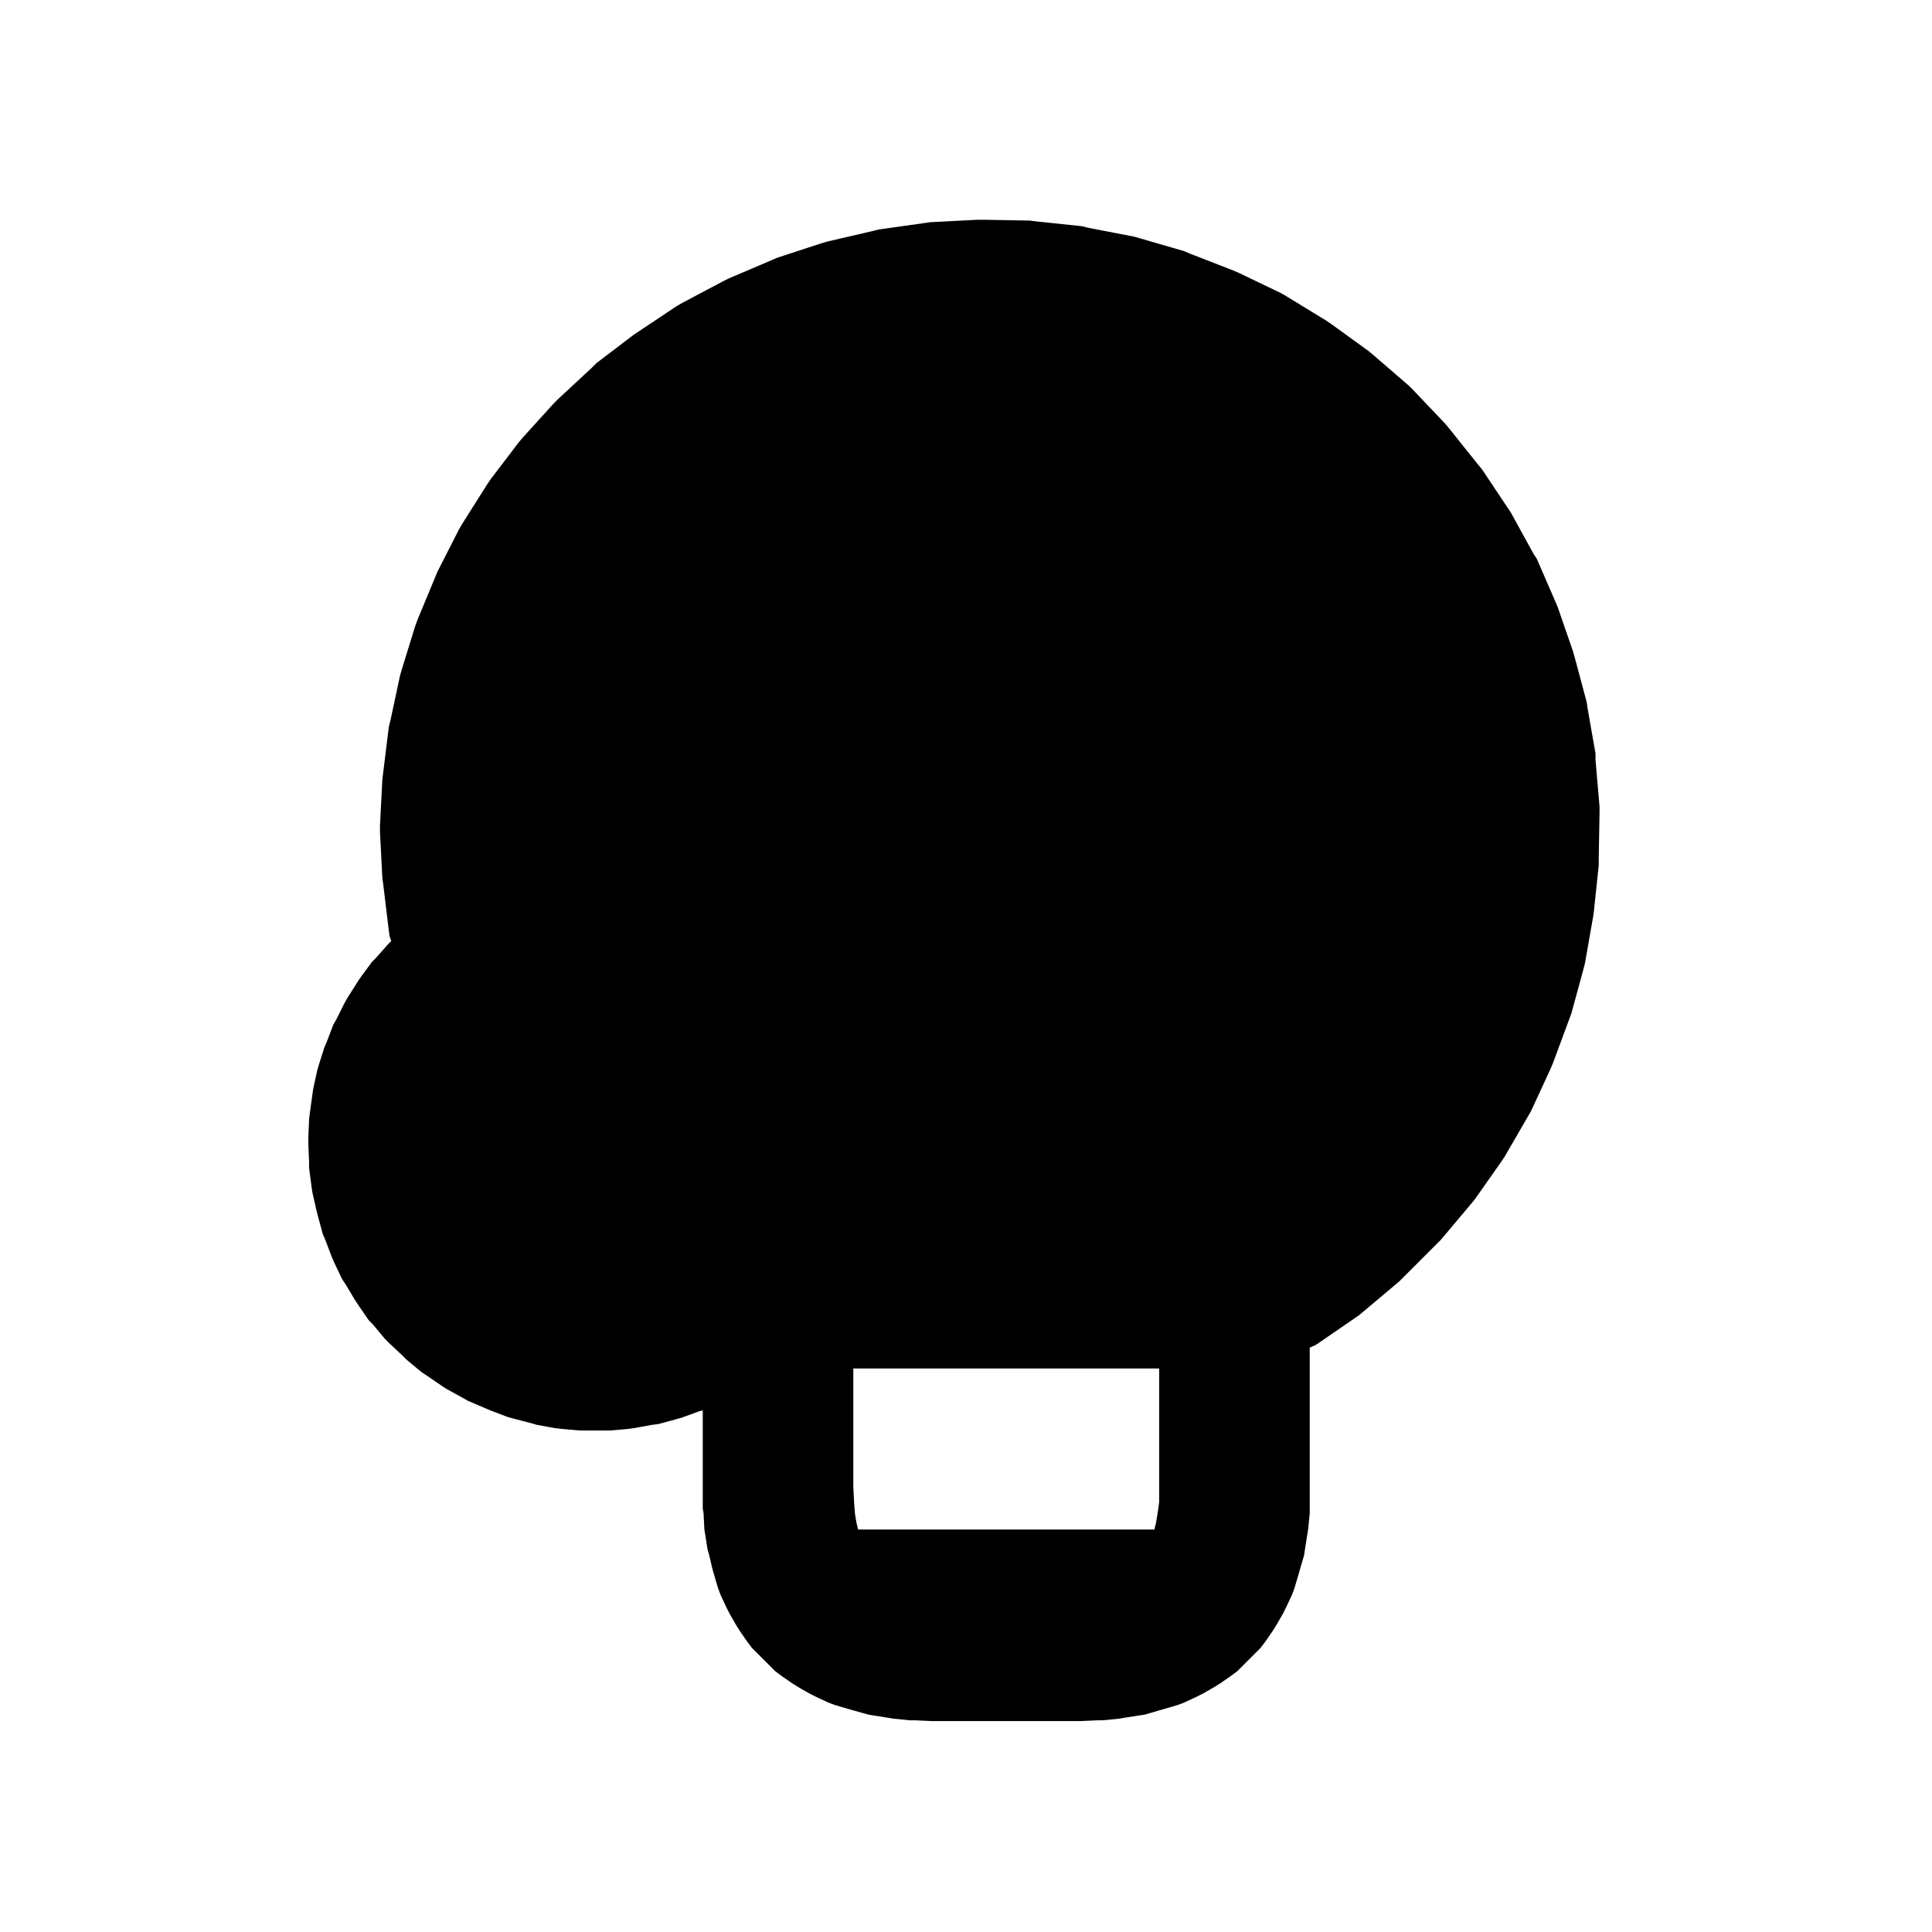
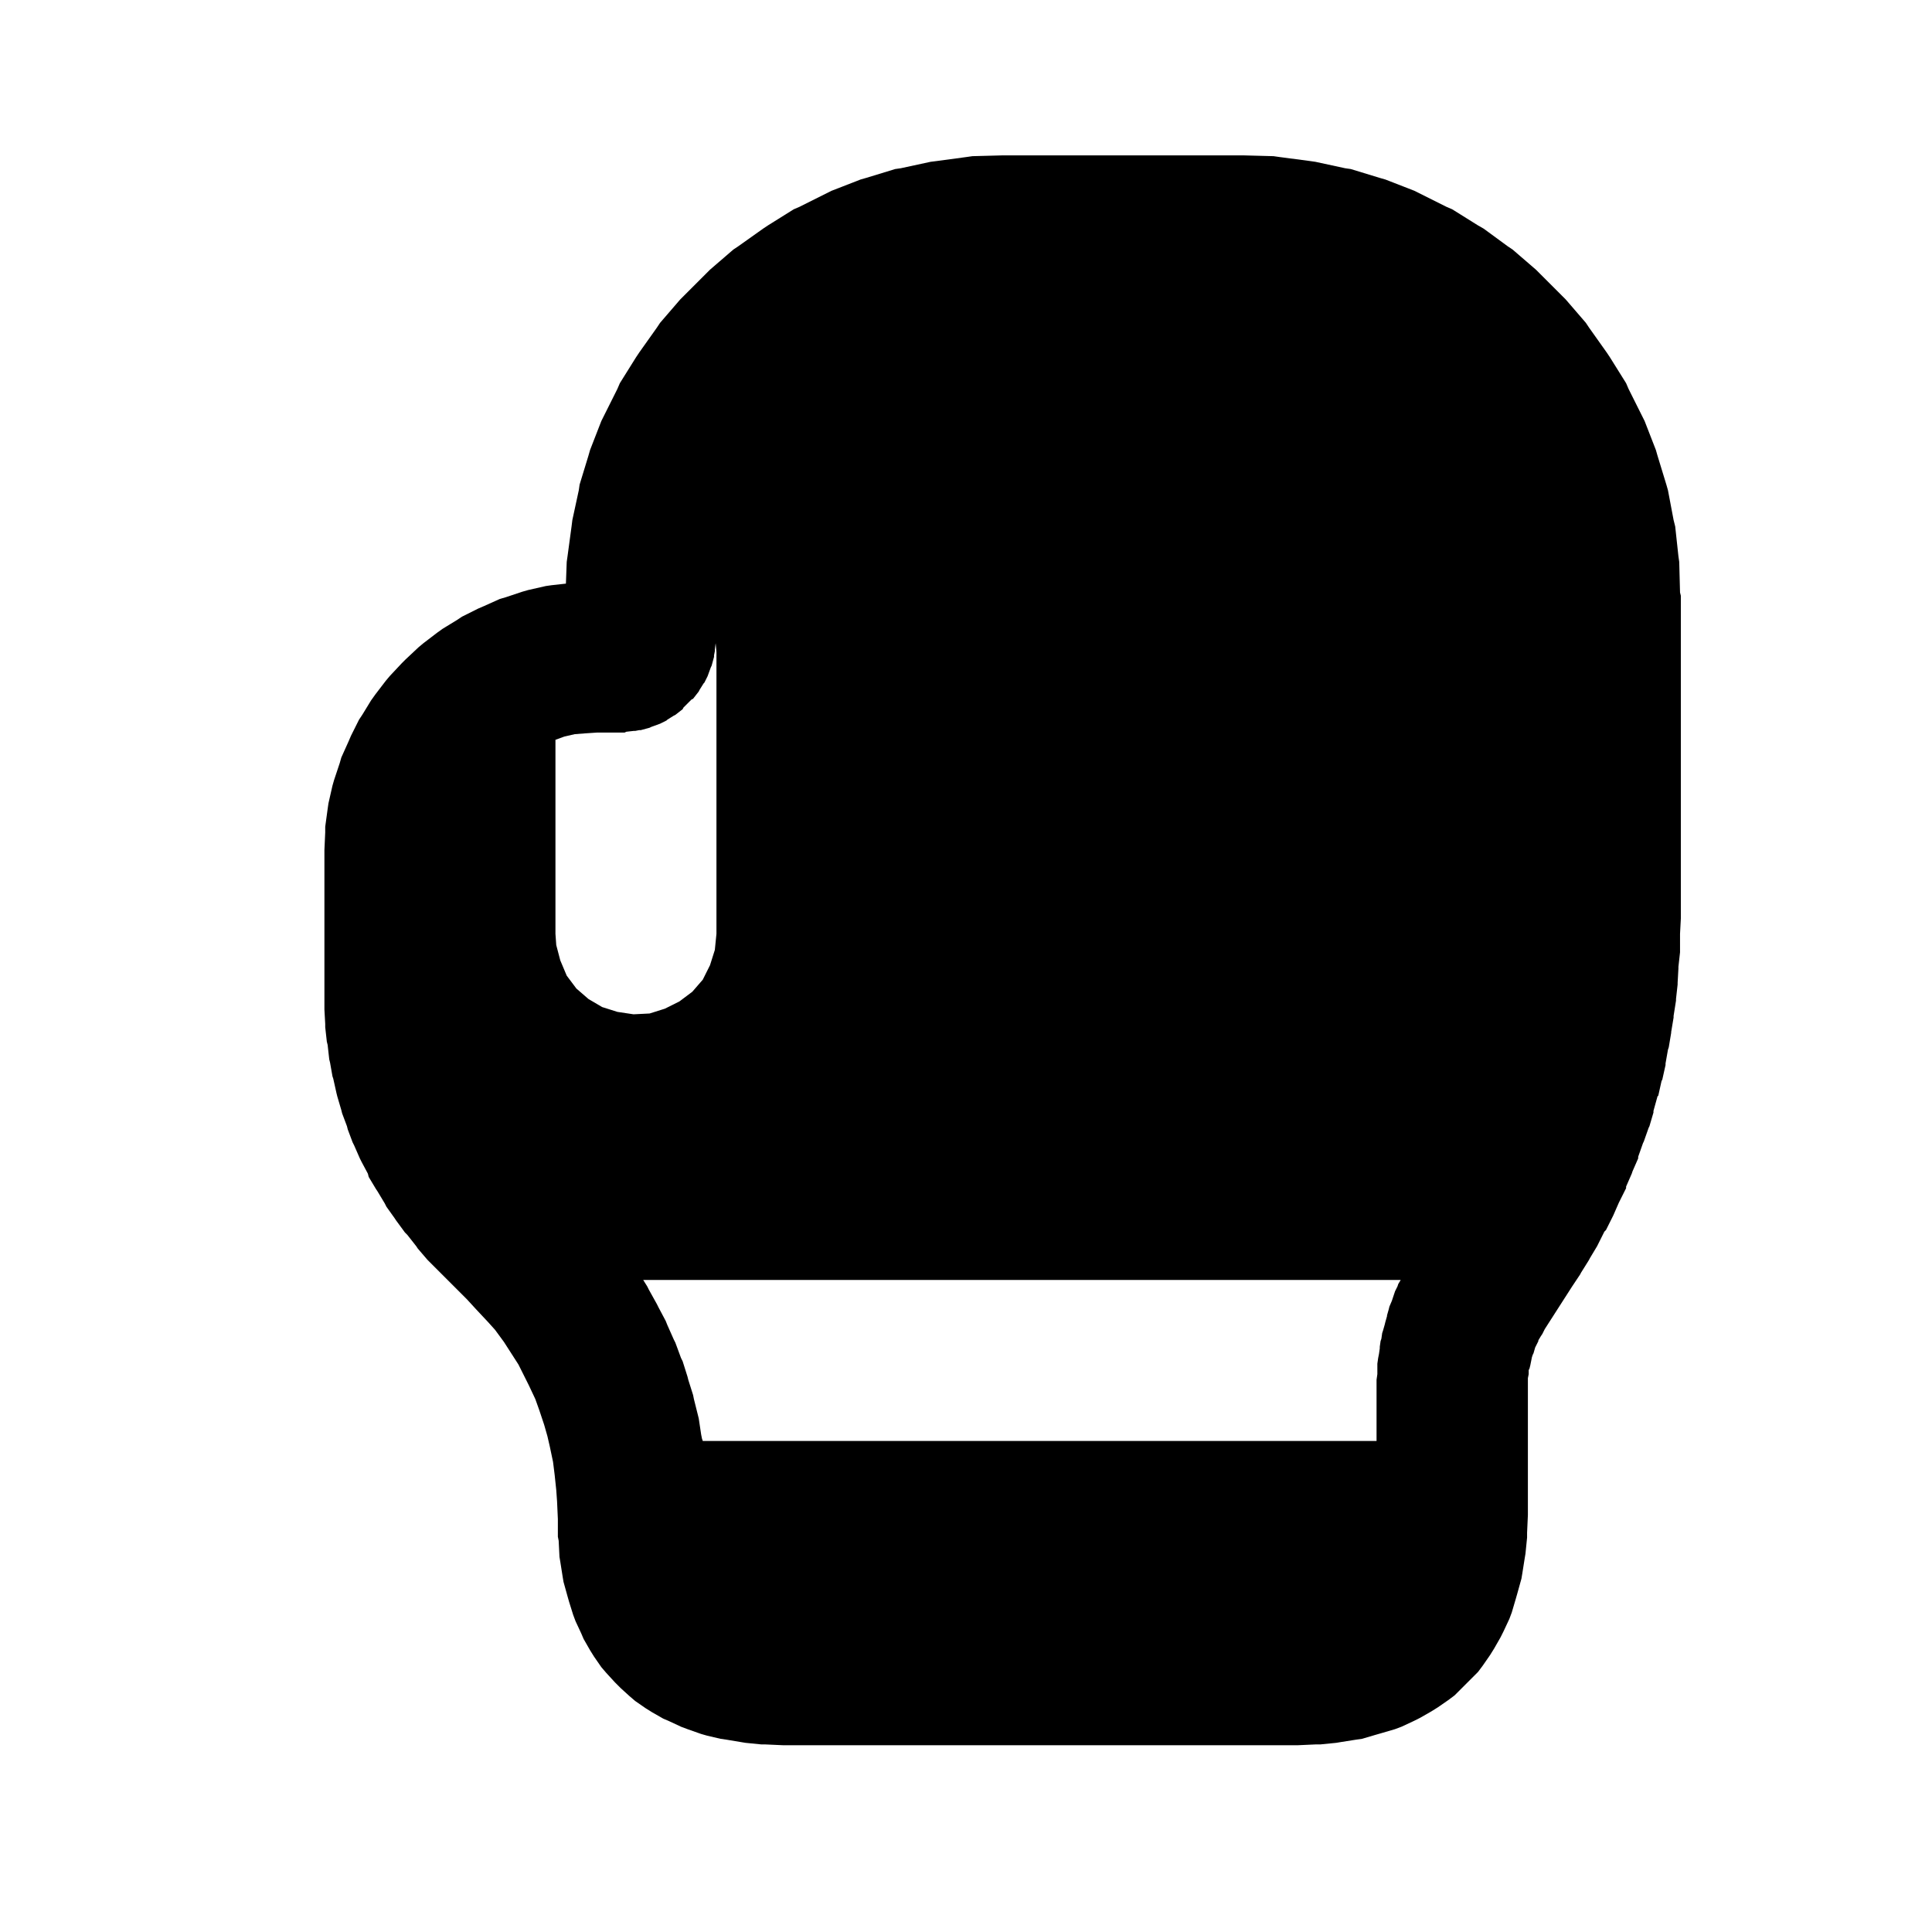
<svg xmlns="http://www.w3.org/2000/svg" viewBox="0 0 24 24" width="24" height="24" fill="currentColor">
-   <path d="M12.79 2.74L12.87 2.75L13.44 2.81L13.52 2.83L14.09 2.94L14.16 2.96L14.71 3.12L14.78 3.15L15.32 3.36L15.39 3.39L15.91 3.64L15.98 3.68L16.47 3.98L16.53 4.02L17 4.36L17.06 4.41L17.5 4.79L17.55 4.84L17.95 5.26L18 5.32L18.36 5.77L18.41 5.83L18.73 6.31L18.77 6.37L19.05 6.88L19.09 6.94L19.32 7.47L19.35 7.54L19.54 8.09L19.56 8.16L19.71 8.72L19.72 8.79L19.82 9.36L19.82 9.44L19.87 10.02L19.87 10.09L19.86 10.67L19.86 10.75L19.8 11.32L19.79 11.39L19.69 11.96L19.67 12.04L19.52 12.59L19.49 12.67L19.29 13.21L19.26 13.28L19.02 13.8L18.98 13.87L18.69 14.37L18.65 14.43L18.32 14.9L18.27 14.96L17.9 15.4L17.84 15.46L17.43 15.87L17.38 15.92L16.94 16.29L16.88 16.34L16.4 16.67L16.34 16.71L16.27 16.74L16.27 18.52L16.27 18.74L16.27 18.8L16.25 19L16.24 19.06L16.21 19.25L16.2 19.32L16.15 19.49L16.13 19.56L16.08 19.73L16.05 19.81L15.98 19.96L15.94 20.04L15.86 20.18L15.81 20.26L15.72 20.39L15.66 20.47L15.55 20.58L15.48 20.65L15.37 20.76L15.29 20.82L15.16 20.91L15.08 20.96L14.94 21.04L14.86 21.08L14.71 21.15L14.63 21.18L14.46 21.23L14.39 21.25L14.22 21.3L14.15 21.31L13.96 21.34L13.9 21.35L13.7 21.37L13.64 21.37L13.42 21.38L11.58 21.38L11.36 21.37L11.3 21.37L11.1 21.35L11.04 21.34L10.85 21.31L10.79 21.3L10.61 21.25L10.54 21.23L10.37 21.18L10.29 21.15L10.14 21.08L10.06 21.04L9.92 20.96L9.84 20.91L9.71 20.82L9.63 20.76L9.52 20.65L9.45 20.58L9.34 20.47L9.28 20.39L9.19 20.26L9.14 20.18L9.06 20.04L9.02 19.96L8.95 19.81L8.92 19.73L8.87 19.56L8.85 19.49L8.81 19.32L8.79 19.25L8.76 19.06L8.75 19L8.74 18.8L8.73 18.74L8.73 18.52L8.73 17.52L8.69 17.53L8.47 17.61L8.4 17.63L8.18 17.69L8.1 17.7L7.88 17.74L7.81 17.75L7.58 17.77L7.5 17.77L7.27 17.77L7.2 17.77L6.97 17.75L6.89 17.74L6.67 17.7L6.6 17.68L6.37 17.62L6.3 17.6L6.09 17.52L6.02 17.49L5.81 17.4L5.74 17.36L5.54 17.25L5.48 17.21L5.29 17.08L5.23 17.04L5.05 16.89L5 16.84L4.83 16.68L4.78 16.63L4.63 16.45L4.58 16.4L4.45 16.21L4.41 16.15L4.29 15.95L4.25 15.89L4.15 15.68L4.12 15.61L4.04 15.4L4.01 15.33L3.95 15.11L3.93 15.03L3.88 14.81L3.87 14.74L3.84 14.51L3.84 14.44L3.83 14.21L3.83 14.13L3.84 13.9L3.85 13.82L3.88 13.6L3.89 13.53L3.94 13.3L3.96 13.23L4.03 13.01L4.06 12.94L4.14 12.73L4.18 12.66L4.28 12.46L4.32 12.39L4.44 12.2L4.48 12.14L4.62 11.95L4.67 11.9L4.82 11.73L4.86 11.69L4.84 11.63L4.83 11.56L4.76 10.98L4.75 10.91L4.72 10.33L4.72 10.26L4.75 9.68L4.76 9.6L4.83 9.03L4.85 8.95L4.97 8.39L4.99 8.32L5.16 7.77L5.19 7.69L5.41 7.16L5.44 7.09L5.7 6.58L5.74 6.51L6.05 6.02L6.09 5.96L6.44 5.5L6.49 5.44L6.88 5.01L6.93 4.96L7.35 4.57L7.41 4.51L7.87 4.16L7.93 4.12L8.41 3.8L8.48 3.76L8.99 3.49L9.05 3.46L9.59 3.23L9.66 3.2L10.21 3.02L10.28 3L10.84 2.87L10.92 2.85L11.49 2.77L11.56 2.76L12.14 2.73L12.22 2.73ZM10.6 17L10.6 18.47L10.61 18.66L10.62 18.8L10.64 18.92L10.66 19L14.34 19L14.36 18.92L14.38 18.8L14.4 18.66L14.4 18.47L14.4 17Z" />
+   <path d="M15.44 1.93L15.82 1.94L15.89 1.95L16.27 2L16.34 2.01L16.71 2.09L16.78 2.1L17.14 2.21L17.21 2.23L17.57 2.37L17.63 2.4L17.97 2.57L18.04 2.6L18.36 2.8L18.43 2.84L18.73 3.06L18.79 3.1L19.08 3.35L19.13 3.4L19.4 3.67L19.45 3.72L19.7 4.01L19.74 4.07L19.96 4.38L20 4.44L20.2 4.76L20.23 4.83L20.4 5.17L20.43 5.23L20.57 5.59L20.59 5.66L20.7 6.02L20.72 6.09L20.79 6.46L20.81 6.54L20.85 6.91L20.86 6.98L20.87 7.36L20.88 7.4L20.88 11.41L20.87 11.6L20.87 11.62L20.87 11.8L20.87 11.83L20.85 12.01L20.85 12.03L20.84 12.21L20.84 12.23L20.82 12.41L20.82 12.43L20.79 12.62L20.79 12.64L20.76 12.82L20.76 12.83L20.73 13.01L20.72 13.04L20.69 13.21L20.69 13.23L20.65 13.41L20.64 13.43L20.6 13.61L20.59 13.62L20.54 13.8L20.54 13.82L20.49 13.99L20.48 14.01L20.42 14.18L20.41 14.2L20.35 14.37L20.35 14.39L20.28 14.55L20.27 14.58L20.2 14.74L20.2 14.76L20.12 14.92L20.11 14.94L20.04 15.1L20.03 15.12L19.95 15.28L19.93 15.3L19.85 15.46L19.84 15.48L19.75 15.63L19.74 15.65L19.64 15.81L19.63 15.83L19.53 15.98L19.19 16.51L19.16 16.57L19.14 16.6L19.11 16.65L19.11 16.66L19.09 16.7L19.07 16.74L19.05 16.81L19.04 16.83L19.03 16.86L19.02 16.91L19.01 16.96L19 17L18.99 17.02L18.99 17.07L18.98 17.12L18.98 17.17L18.98 17.18L18.98 17.18L18.98 17.19L18.98 17.26L18.98 18.82L18.97 19.04L18.97 19.1L18.95 19.3L18.94 19.36L18.91 19.55L18.9 19.61L18.85 19.79L18.83 19.86L18.78 20.03L18.75 20.11L18.68 20.26L18.64 20.34L18.56 20.48L18.51 20.56L18.42 20.69L18.36 20.77L18.25 20.88L18.18 20.95L18.07 21.06L17.99 21.12L17.86 21.21L17.78 21.26L17.64 21.34L17.56 21.38L17.41 21.45L17.33 21.48L17.16 21.53L17.09 21.55L16.92 21.6L16.85 21.61L16.66 21.64L16.6 21.65L16.4 21.67L16.34 21.67L16.12 21.68L9.73 21.68L9.51 21.67L9.46 21.67L9.26 21.65L9.2 21.64L9.02 21.61L8.95 21.6L8.78 21.56L8.71 21.54L8.54 21.48L8.46 21.45L8.31 21.38L8.24 21.35L8.1 21.27L8.02 21.22L7.89 21.13L7.82 21.07L7.71 20.97L7.64 20.9L7.53 20.78L7.47 20.71L7.38 20.58L7.33 20.5L7.25 20.36L7.22 20.29L7.15 20.14L7.12 20.06L7.07 19.9L7.05 19.83L7 19.65L6.99 19.59L6.96 19.4L6.95 19.34L6.94 19.14L6.93 19.09L6.93 18.88L6.93 18.87L6.92 18.65L6.91 18.51L6.89 18.32L6.87 18.16L6.83 17.97L6.8 17.84L6.76 17.7L6.7 17.52L6.65 17.38L6.57 17.21L6.51 17.09L6.44 16.95L6.35 16.81L6.26 16.67L6.15 16.52L6.06 16.42L5.91 16.26L5.8 16.14L5.48 15.82L5.47 15.81L5.31 15.65L5.19 15.51L5.17 15.48L5.06 15.34L5.03 15.31L4.92 15.16L4.9 15.13L4.8 14.99L4.78 14.95L4.69 14.8L4.67 14.77L4.58 14.62L4.57 14.58L4.49 14.43L4.47 14.39L4.4 14.23L4.38 14.19L4.32 14.03L4.31 13.99L4.25 13.83L4.24 13.79L4.19 13.62L4.18 13.58L4.14 13.4L4.13 13.37L4.1 13.2L4.09 13.16L4.07 12.98L4.06 12.94L4.04 12.76L4.04 12.72L4.03 12.54L4.03 12.51L4.03 12.32L4.03 10.6L4.03 10.56L4.04 10.34L4.04 10.27L4.07 10.05L4.08 9.98L4.13 9.76L4.15 9.69L4.22 9.48L4.24 9.41L4.33 9.21L4.36 9.14L4.46 8.94L4.5 8.88L4.61 8.7L4.66 8.63L4.79 8.46L4.84 8.4L4.99 8.24L5.04 8.19L5.2 8.04L5.26 7.99L5.43 7.86L5.5 7.81L5.68 7.7L5.74 7.66L5.94 7.56L6.01 7.53L6.21 7.44L6.28 7.42L6.49 7.35L6.56 7.33L6.78 7.28L6.85 7.27L7.03 7.25L7.04 6.98L7.05 6.91L7.1 6.54L7.11 6.46L7.19 6.09L7.2 6.02L7.31 5.66L7.33 5.59L7.47 5.23L7.5 5.17L7.67 4.83L7.7 4.76L7.9 4.44L7.94 4.38L8.16 4.07L8.2 4.01L8.45 3.72L8.5 3.67L8.77 3.4L8.82 3.35L9.11 3.1L9.17 3.06L9.48 2.84L9.54 2.8L9.86 2.6L9.93 2.57L10.27 2.4L10.33 2.37L10.69 2.23L10.76 2.21L11.12 2.1L11.19 2.09L11.56 2.01L11.64 2L12.01 1.95L12.08 1.94L12.46 1.93L12.5 1.93L15.4 1.93ZM7.99 15.9L8.04 15.98L8.06 16.02L8.16 16.2L8.18 16.24L8.27 16.41L8.29 16.46L8.37 16.64L8.39 16.68L8.46 16.87L8.48 16.91L8.54 17.1L8.55 17.14L8.61 17.33L8.62 17.38L8.67 17.58L8.68 17.62L8.71 17.82L8.72 17.87L8.73 17.9L17.1 17.9L17.1 17.24L17.1 17.16L17.1 17.14L17.11 17.07L17.11 17.02L17.11 16.95L17.11 16.94L17.12 16.87L17.13 16.82L17.14 16.75L17.14 16.73L17.15 16.66L17.16 16.63L17.17 16.56L17.18 16.53L17.2 16.46L17.21 16.42L17.23 16.35L17.23 16.34L17.25 16.27L17.26 16.23L17.29 16.16L17.3 16.13L17.32 16.07L17.33 16.04L17.36 15.98L17.37 15.95L17.4 15.9ZM8.88 8.07L8.88 8.09L8.87 8.14L8.87 8.16L8.84 8.27L8.83 8.29L8.79 8.4L8.78 8.42L8.75 8.48L8.74 8.49L8.69 8.57L8.68 8.59L8.61 8.68L8.59 8.69L8.49 8.79L8.48 8.81L8.39 8.88L8.37 8.89L8.29 8.94L8.28 8.95L8.22 8.98L8.2 8.99L8.09 9.03L8.07 9.04L7.96 9.07L7.94 9.07L7.89 9.08L7.87 9.08L7.78 9.09L7.76 9.1L7.71 9.1L7.69 9.1L7.65 9.1L7.42 9.1L7.27 9.11L7.14 9.12L7.01 9.15L6.9 9.19L6.9 11.6L6.91 11.74L6.96 11.93L7.04 12.12L7.16 12.28L7.31 12.41L7.48 12.51L7.67 12.57L7.87 12.6L8.07 12.59L8.26 12.53L8.44 12.44L8.6 12.32L8.73 12.17L8.82 11.99L8.88 11.8L8.9 11.6L8.9 8.1L8.89 7.99Z" />
</svg>
